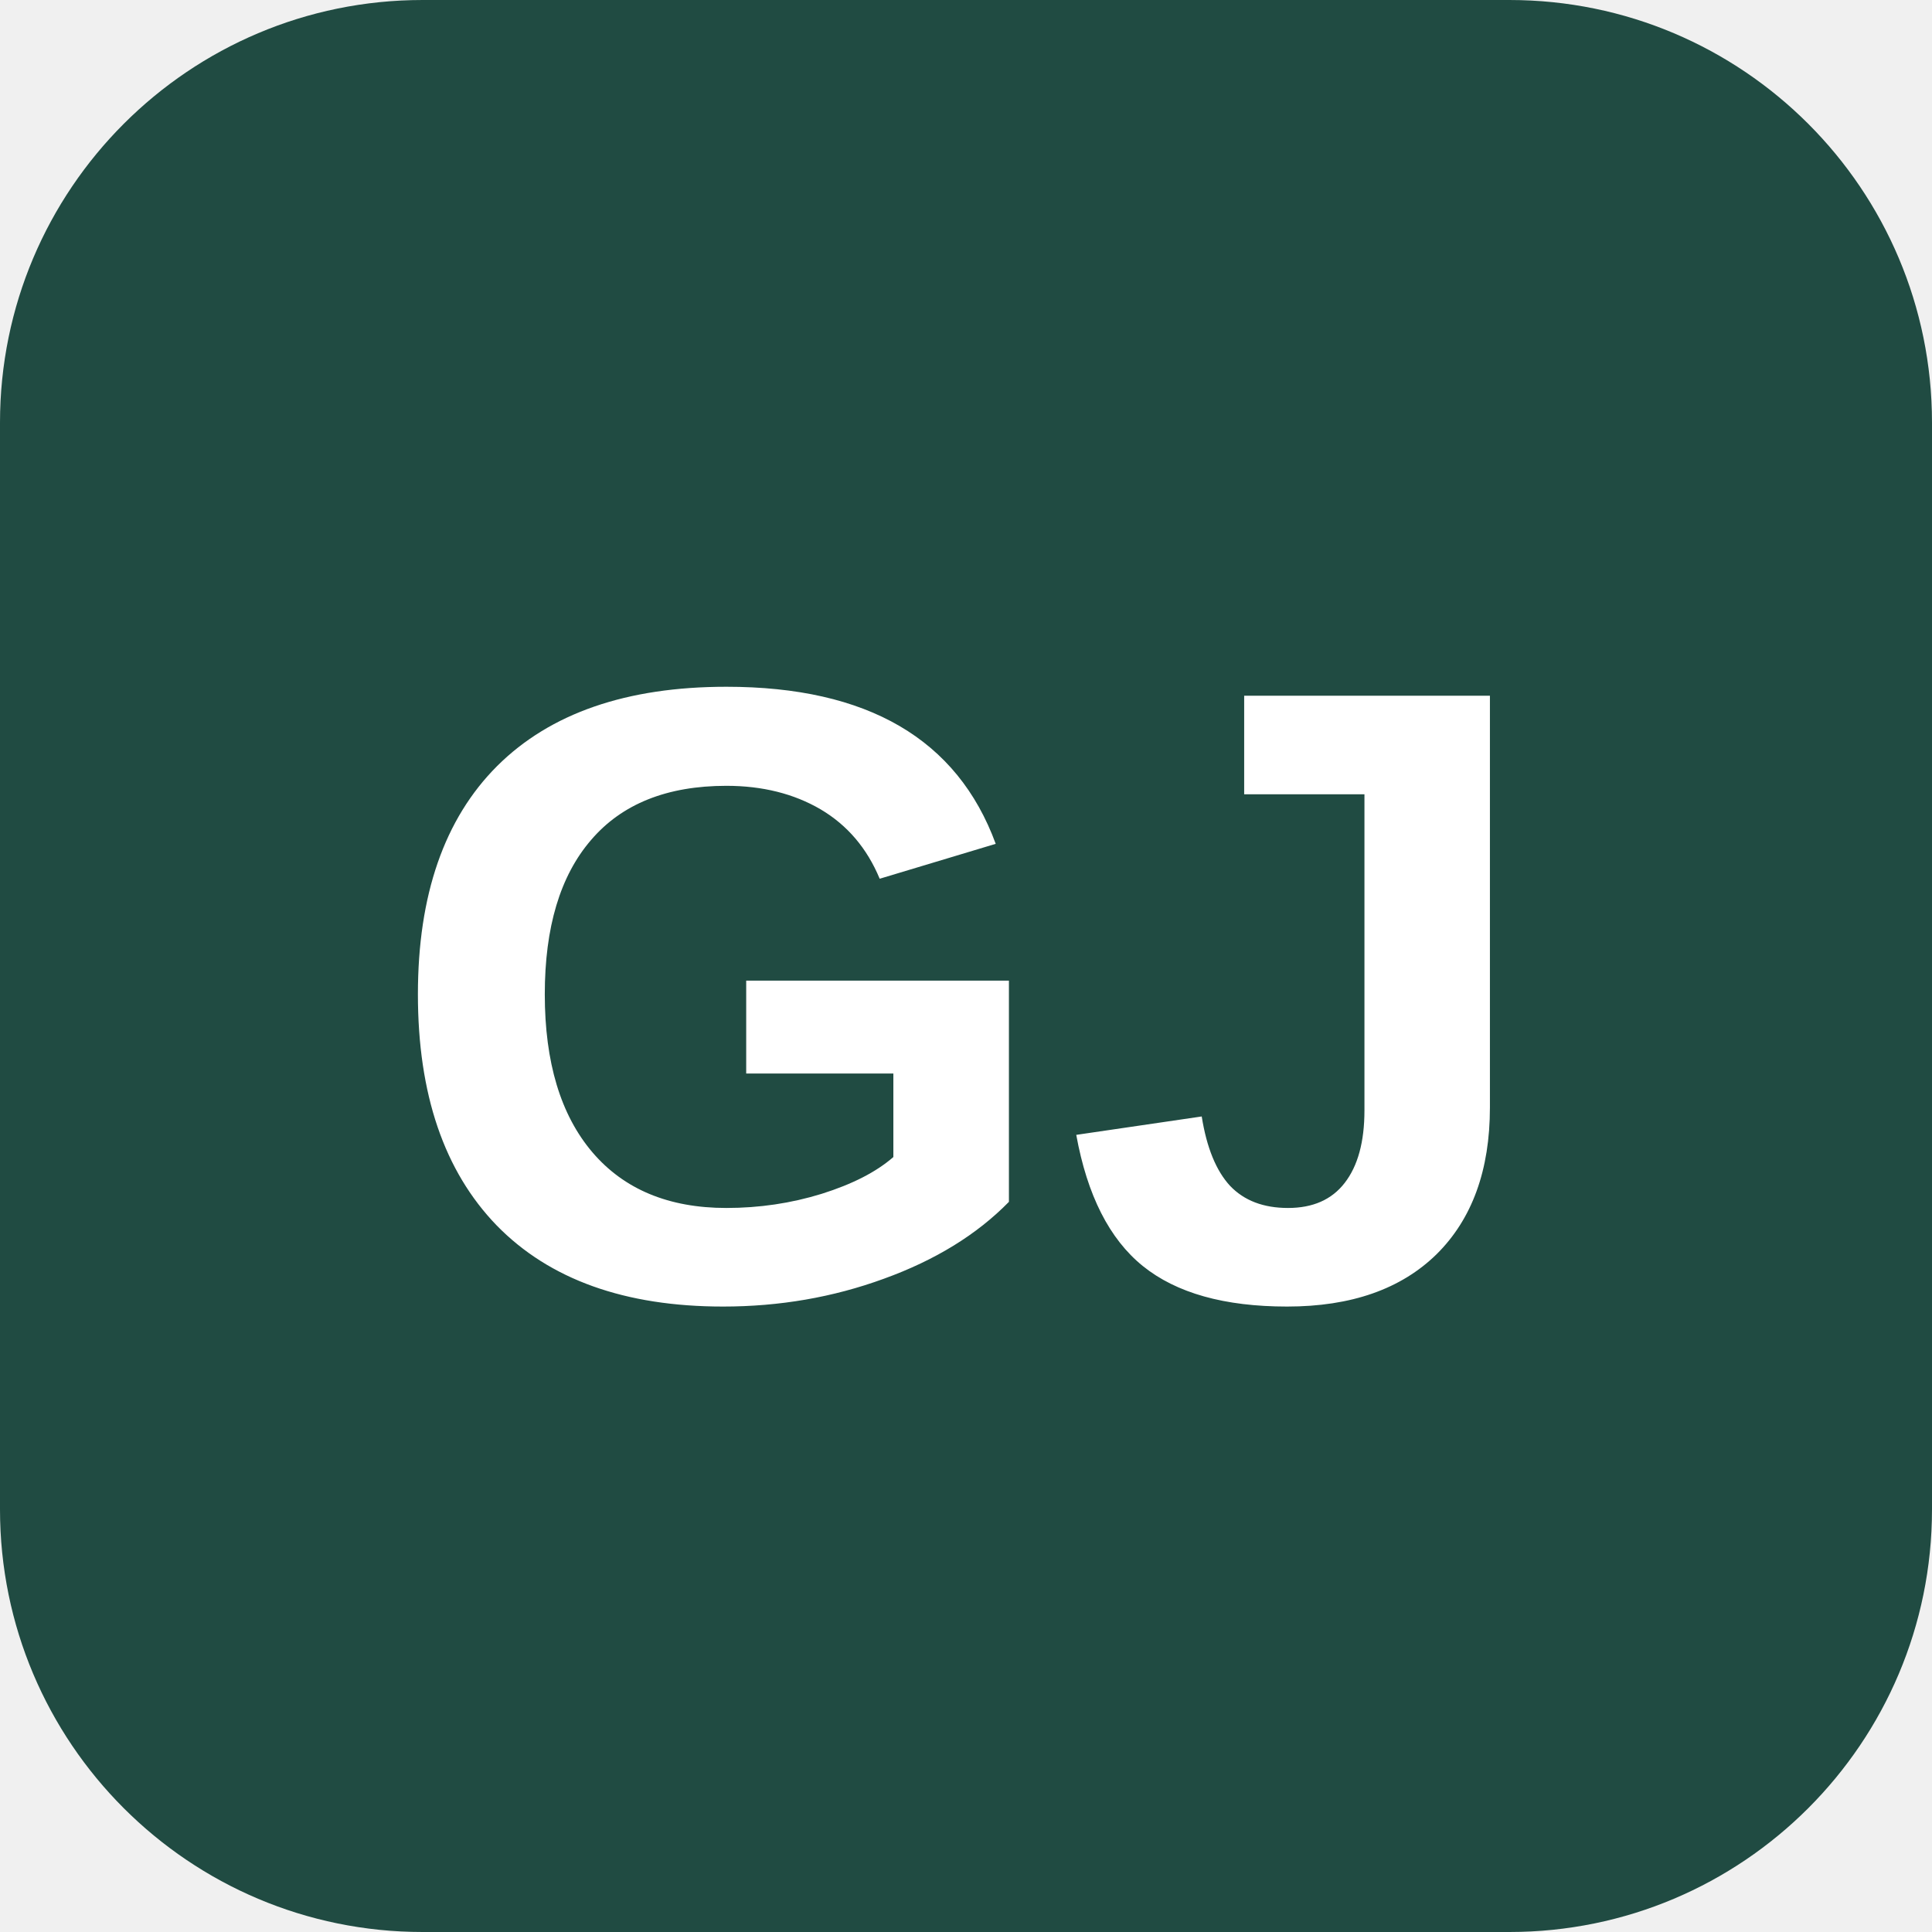
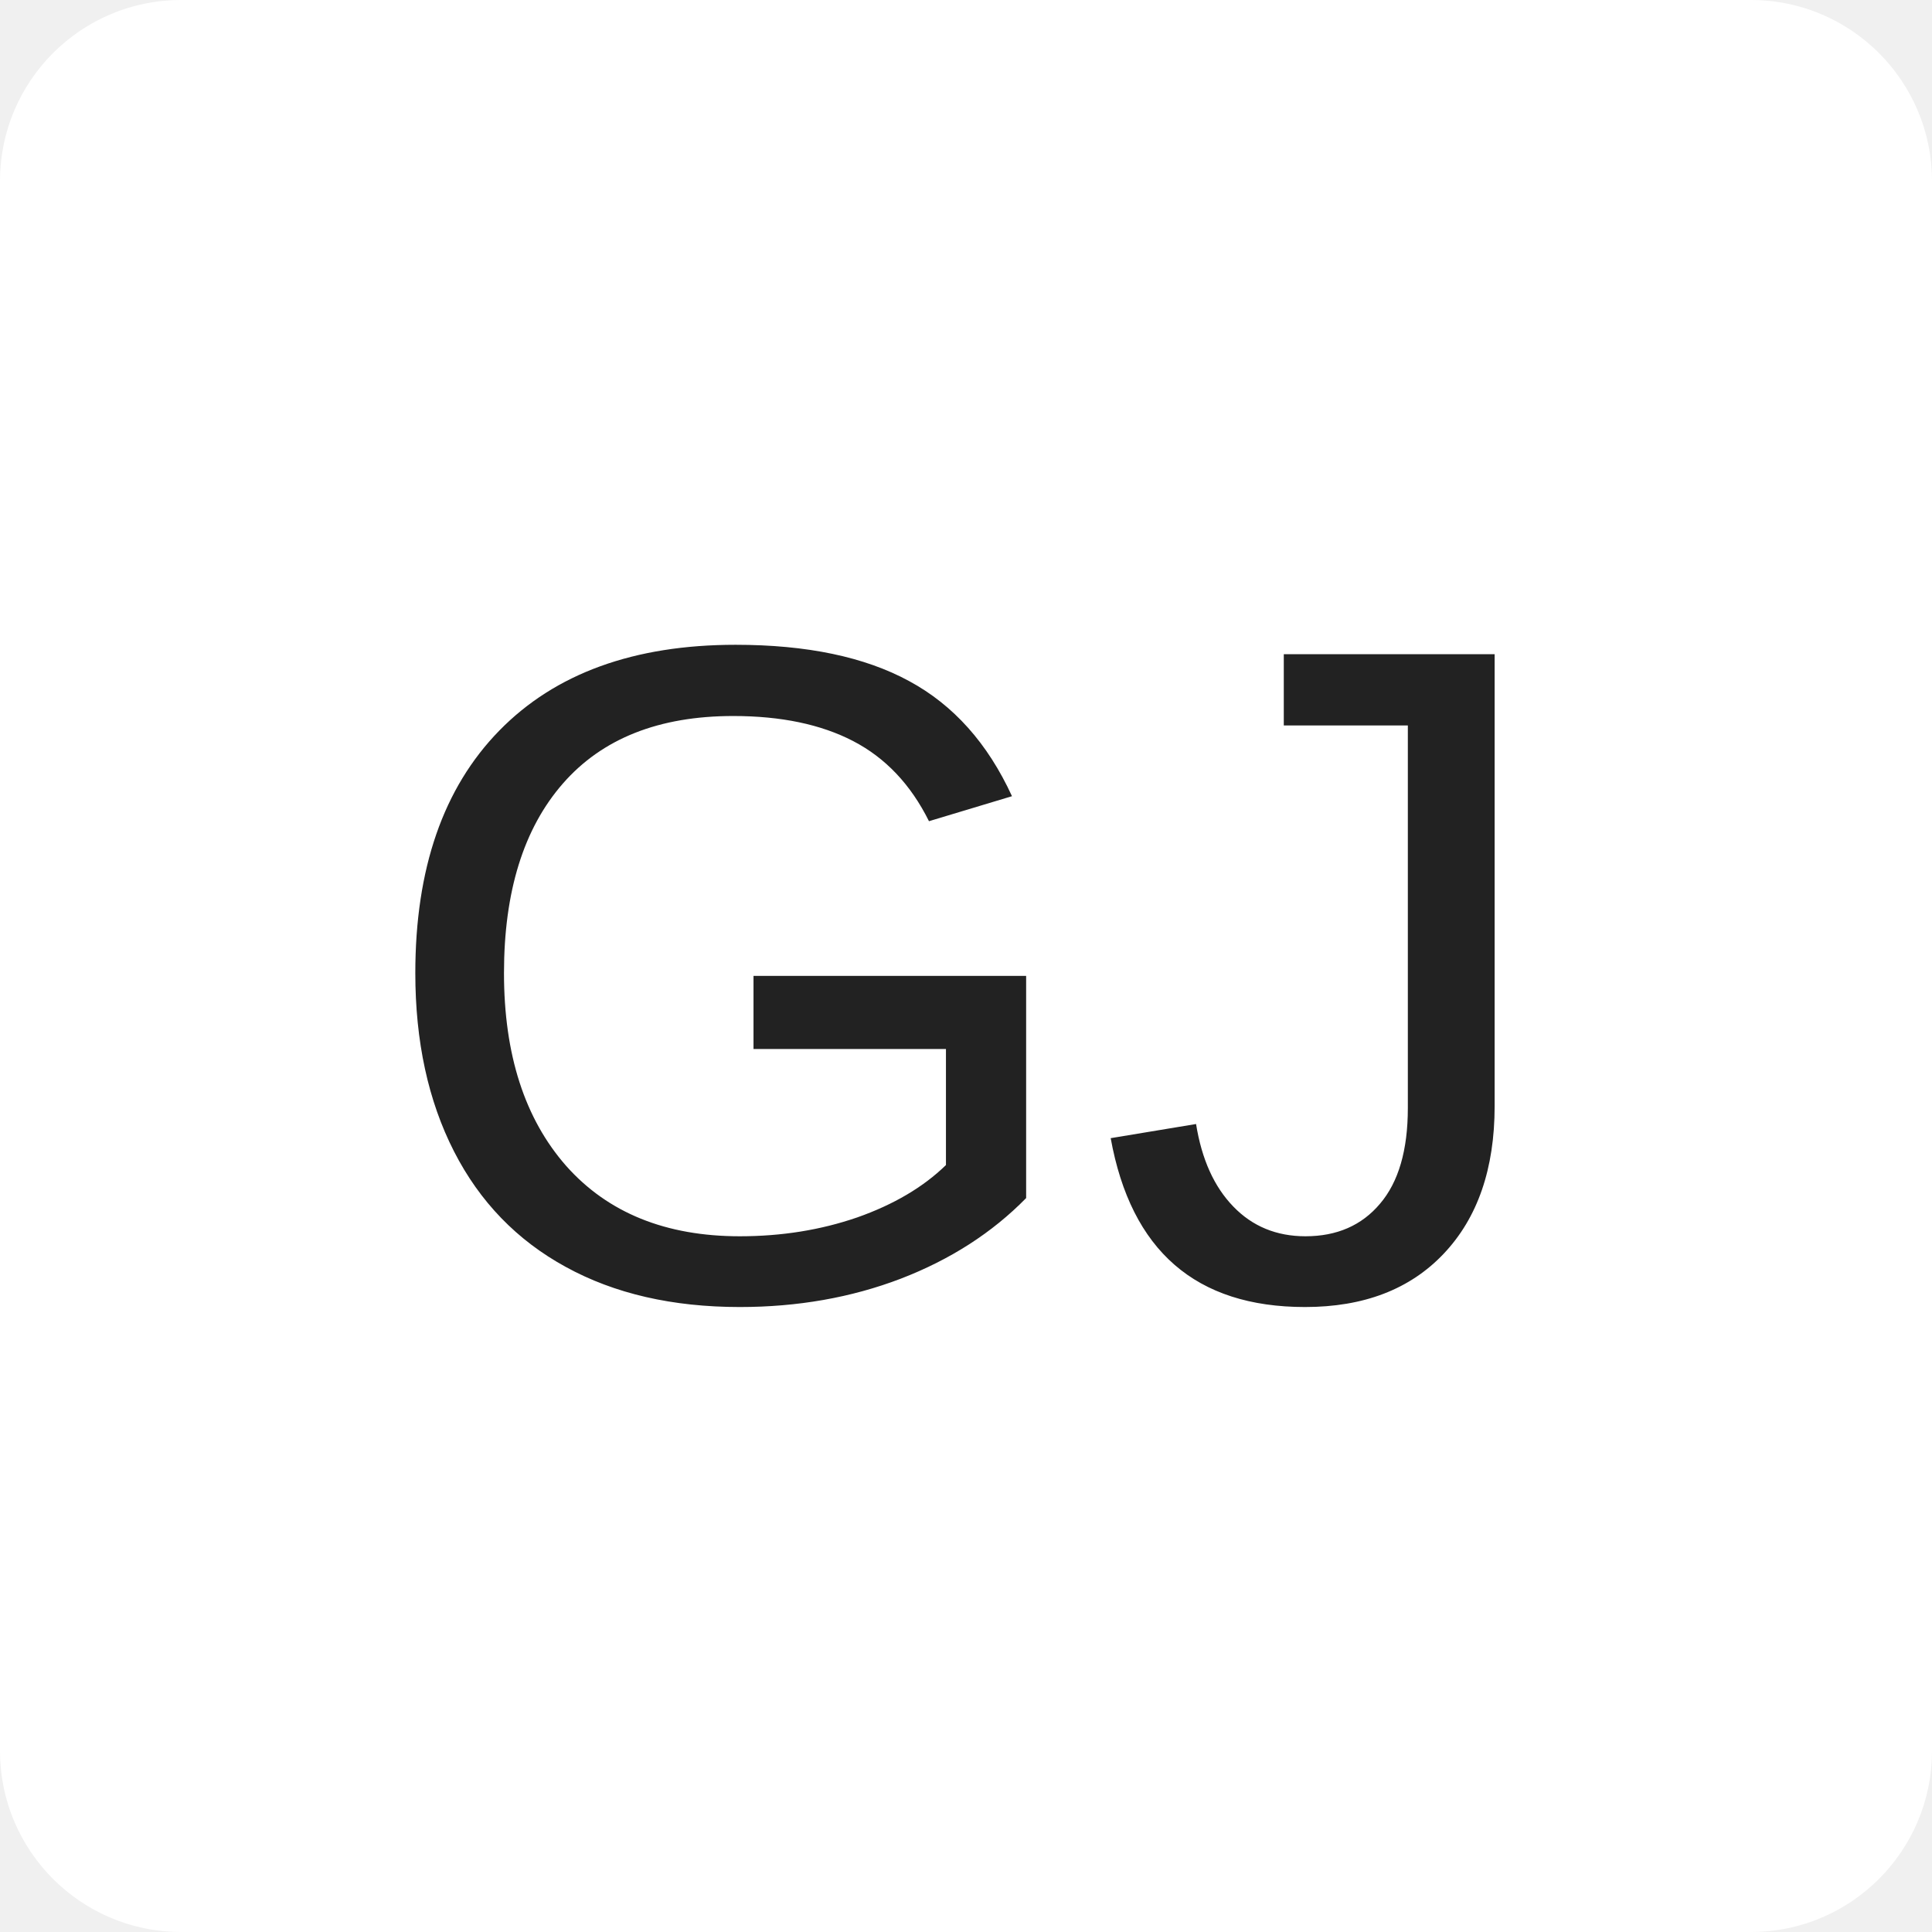
<svg xmlns="http://www.w3.org/2000/svg" viewBox="0 0 64 64">
-   <rect width="64" height="64" rx="14" fill="#204b42" />
-   <text x="32" y="43" text-anchor="middle" fill="#fff" font-family="Arial,sans-serif" font-size="29" font-weight="700">GJ</text>
+   <rect width="64" height="64" rx="6" fill="#fff" />
+   <text x="32" y="43" text-anchor="middle" fill="#222" font-family="Arial,sans-serif" font-size="31" font-weight="500">GJ</text>
</svg>
